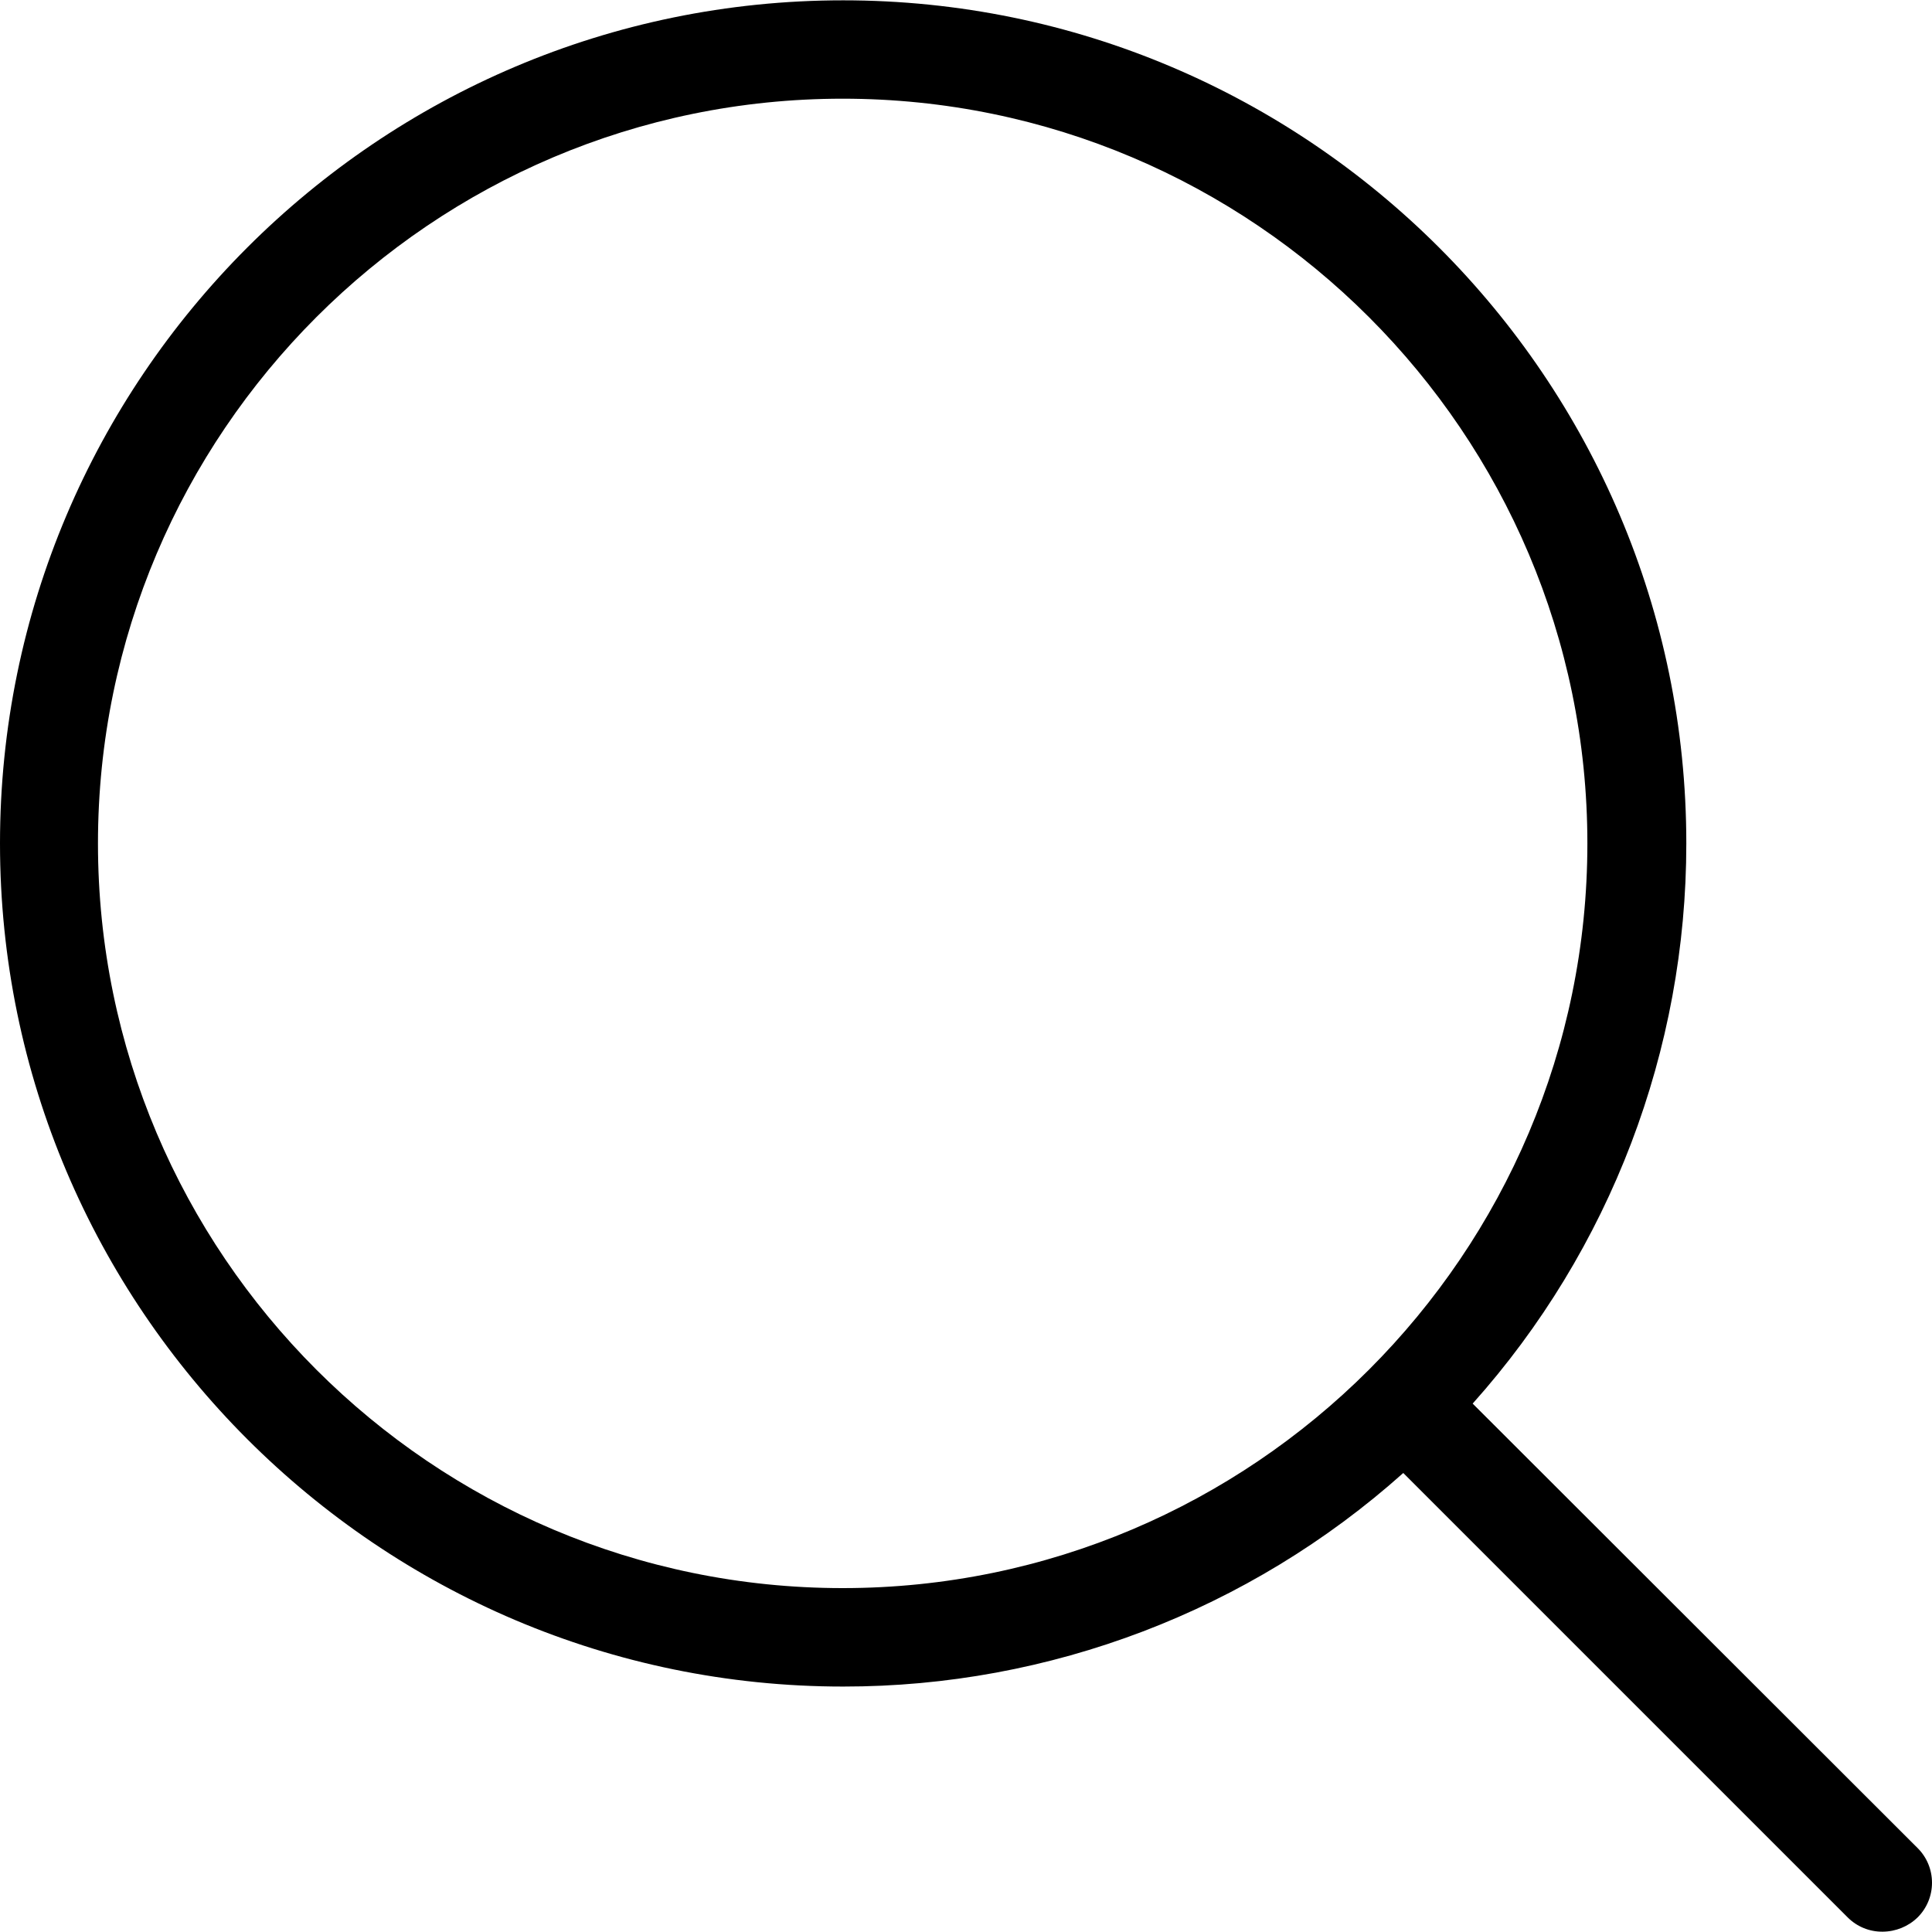
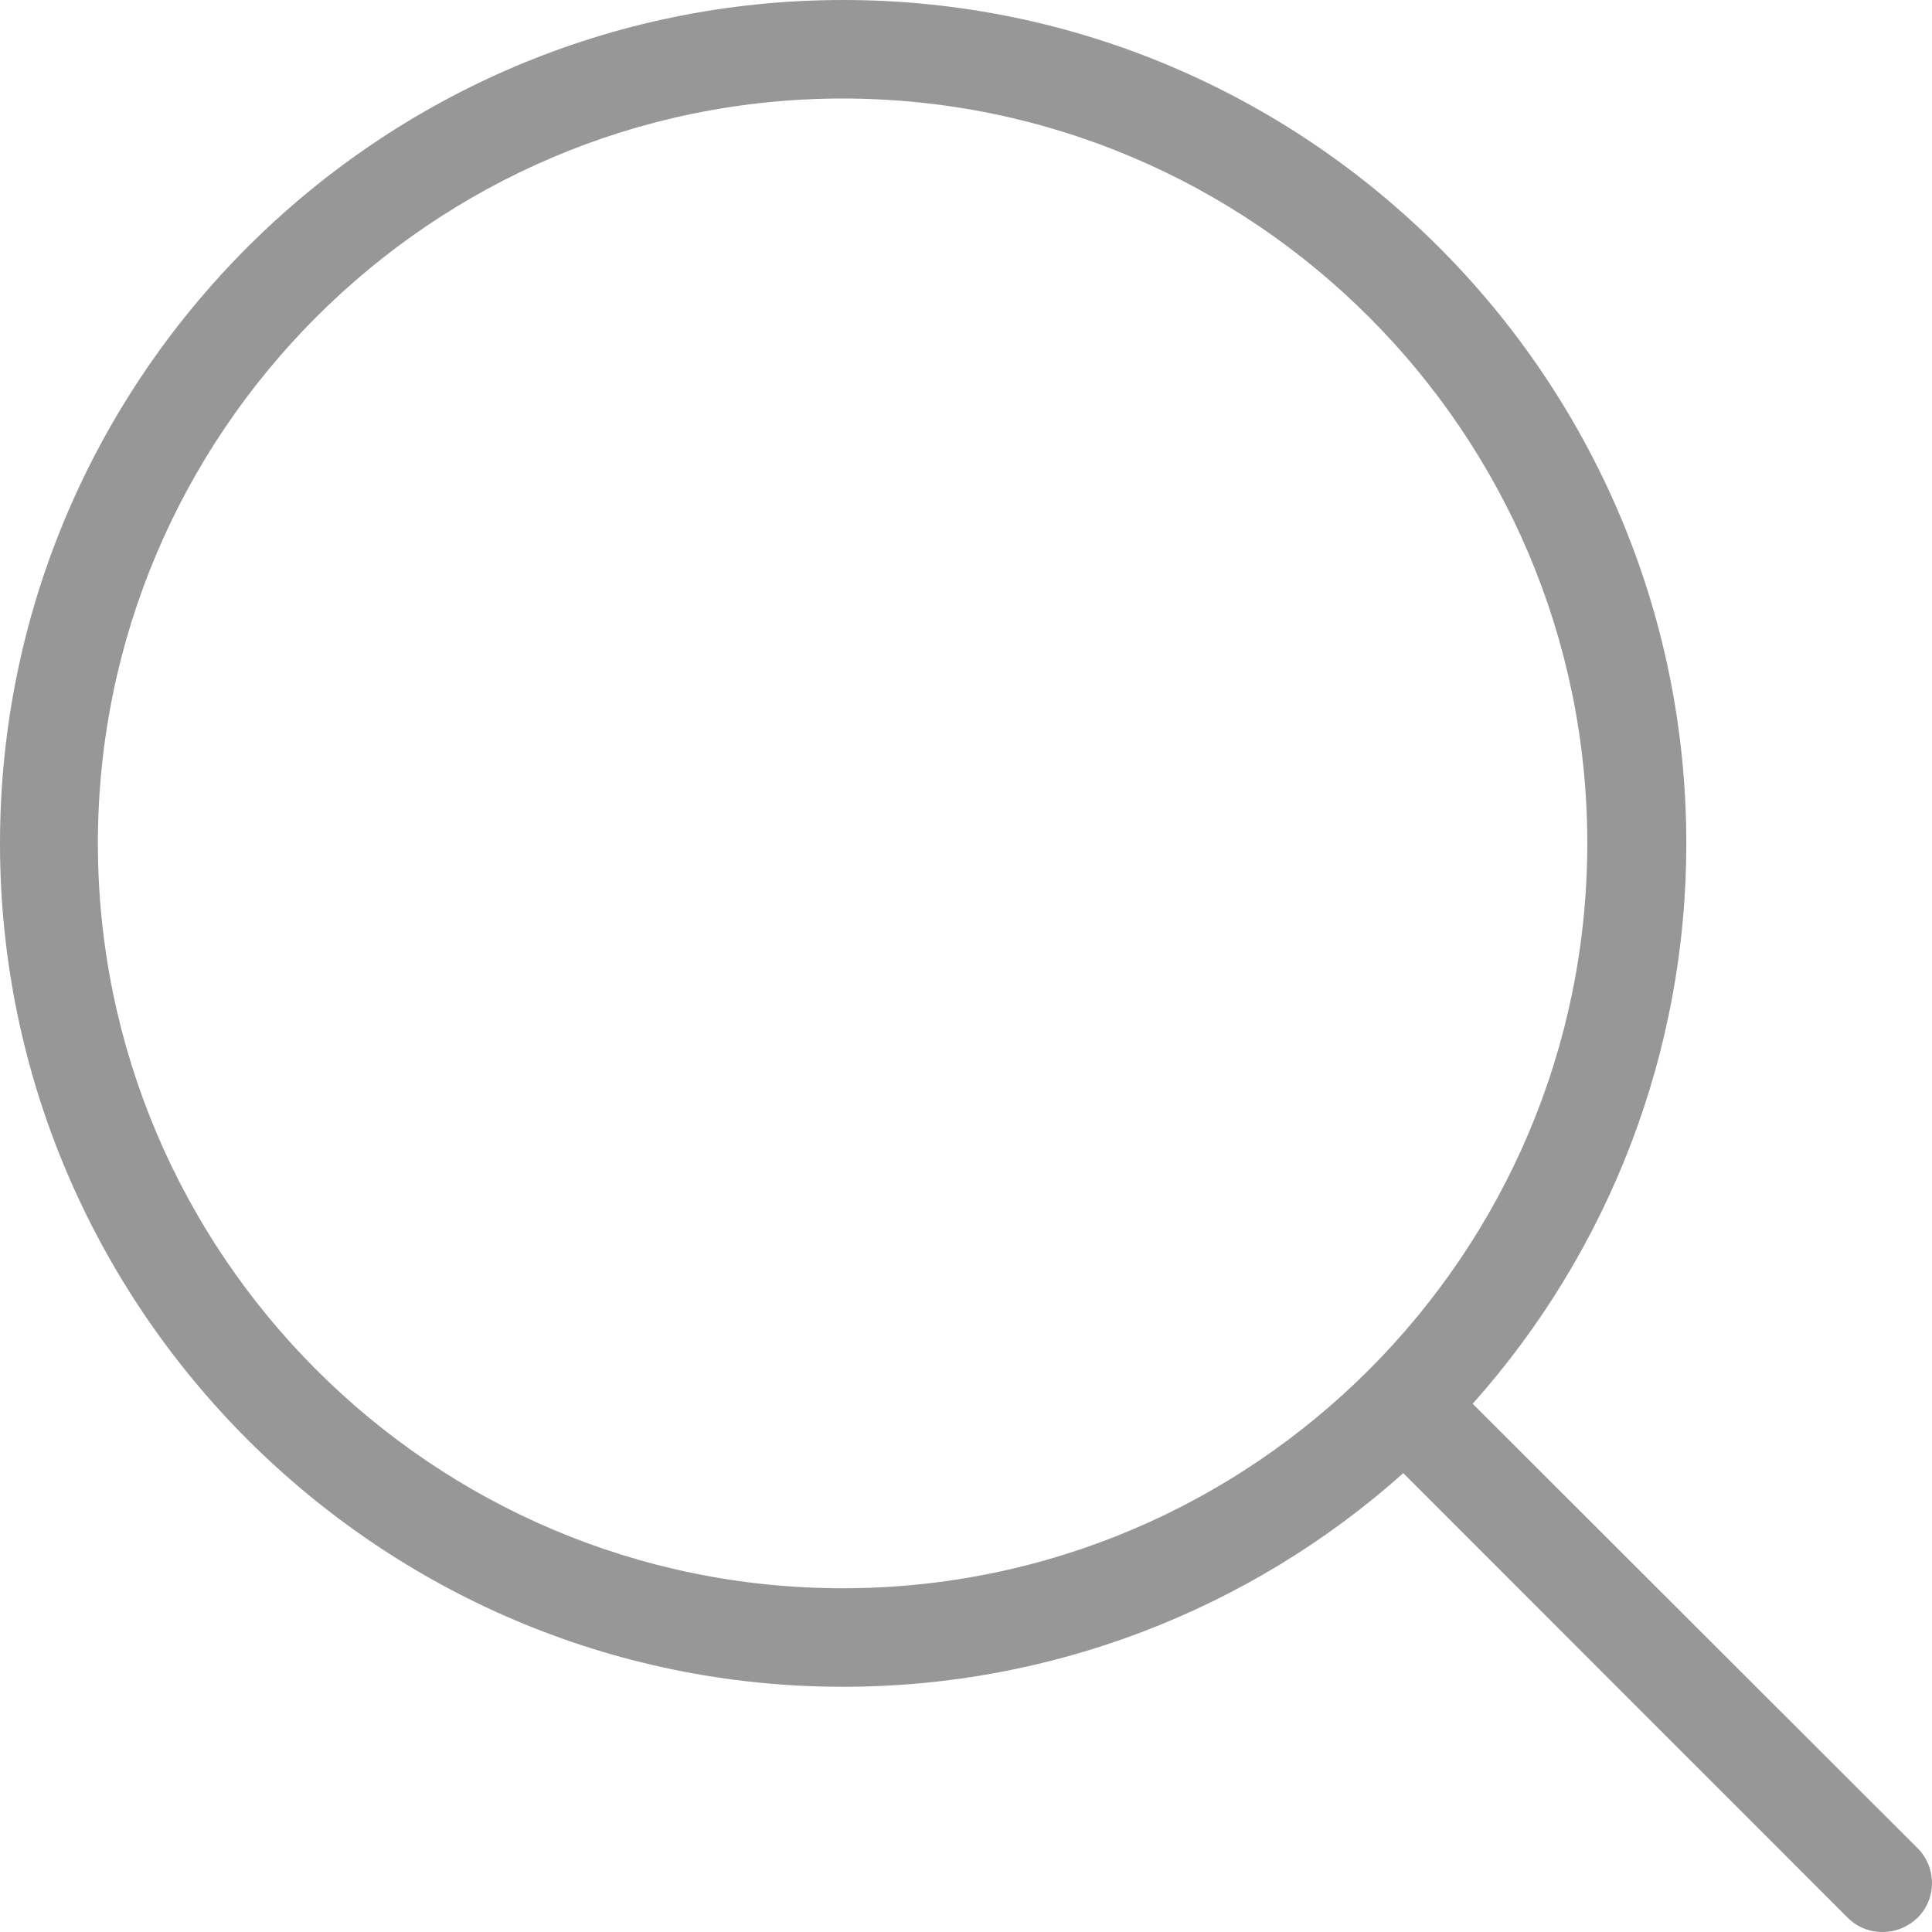
- <svg xmlns="http://www.w3.org/2000/svg" width="24" height="24" viewBox="0 0 24 24" fill="none">
-   <path fill-rule="evenodd" clip-rule="evenodd" d="M20.948 10.477C20.949 13.044 20.005 15.522 18.294 17.436L23.821 22.957C23.936 23.071 24 23.226 24 23.388C24 23.55 23.936 23.705 23.821 23.819C23.705 23.932 23.549 23.995 23.387 23.996C23.224 23.998 23.068 23.934 22.953 23.819L17.432 18.298C15.518 20.008 13.041 20.953 10.474 20.951C4.702 20.951 0 16.249 0 10.477C0 4.706 4.696 0.004 10.474 0.004C16.246 0.004 20.948 4.699 20.948 10.477ZM10.468 1.226C5.369 1.226 1.217 5.378 1.217 10.477C1.217 15.577 5.369 19.728 10.468 19.728C15.567 19.728 19.719 15.577 19.719 10.477C19.719 5.378 15.567 1.226 10.468 1.226Z" fill="black" />
+ <svg xmlns="http://www.w3.org/2000/svg" width="12" height="12" viewBox="0 0 12 12" fill="none">
+   <path fill-rule="evenodd" clip-rule="evenodd" d="M10.474 5.239C10.475 6.522 10.002 7.761 9.147 8.719L11.911 11.48C11.968 11.537 12 11.615 12 11.696C12 11.777 11.968 11.854 11.911 11.911C11.852 11.968 11.775 12 11.694 12C11.612 12.001 11.534 11.969 11.476 11.911L8.716 9.15C7.759 10.005 6.52 10.478 5.237 10.477C2.351 10.477 0 8.125 0 5.239C0 2.352 2.348 0 5.237 0C8.123 0 10.474 2.349 10.474 5.239ZM5.234 0.612C2.684 0.612 0.608 2.688 0.608 5.238C0.608 7.789 2.684 9.865 5.234 9.865C7.784 9.865 9.859 7.789 9.859 5.238C9.859 2.688 7.784 0.612 5.234 0.612Z" fill="#979797" />
</svg>
